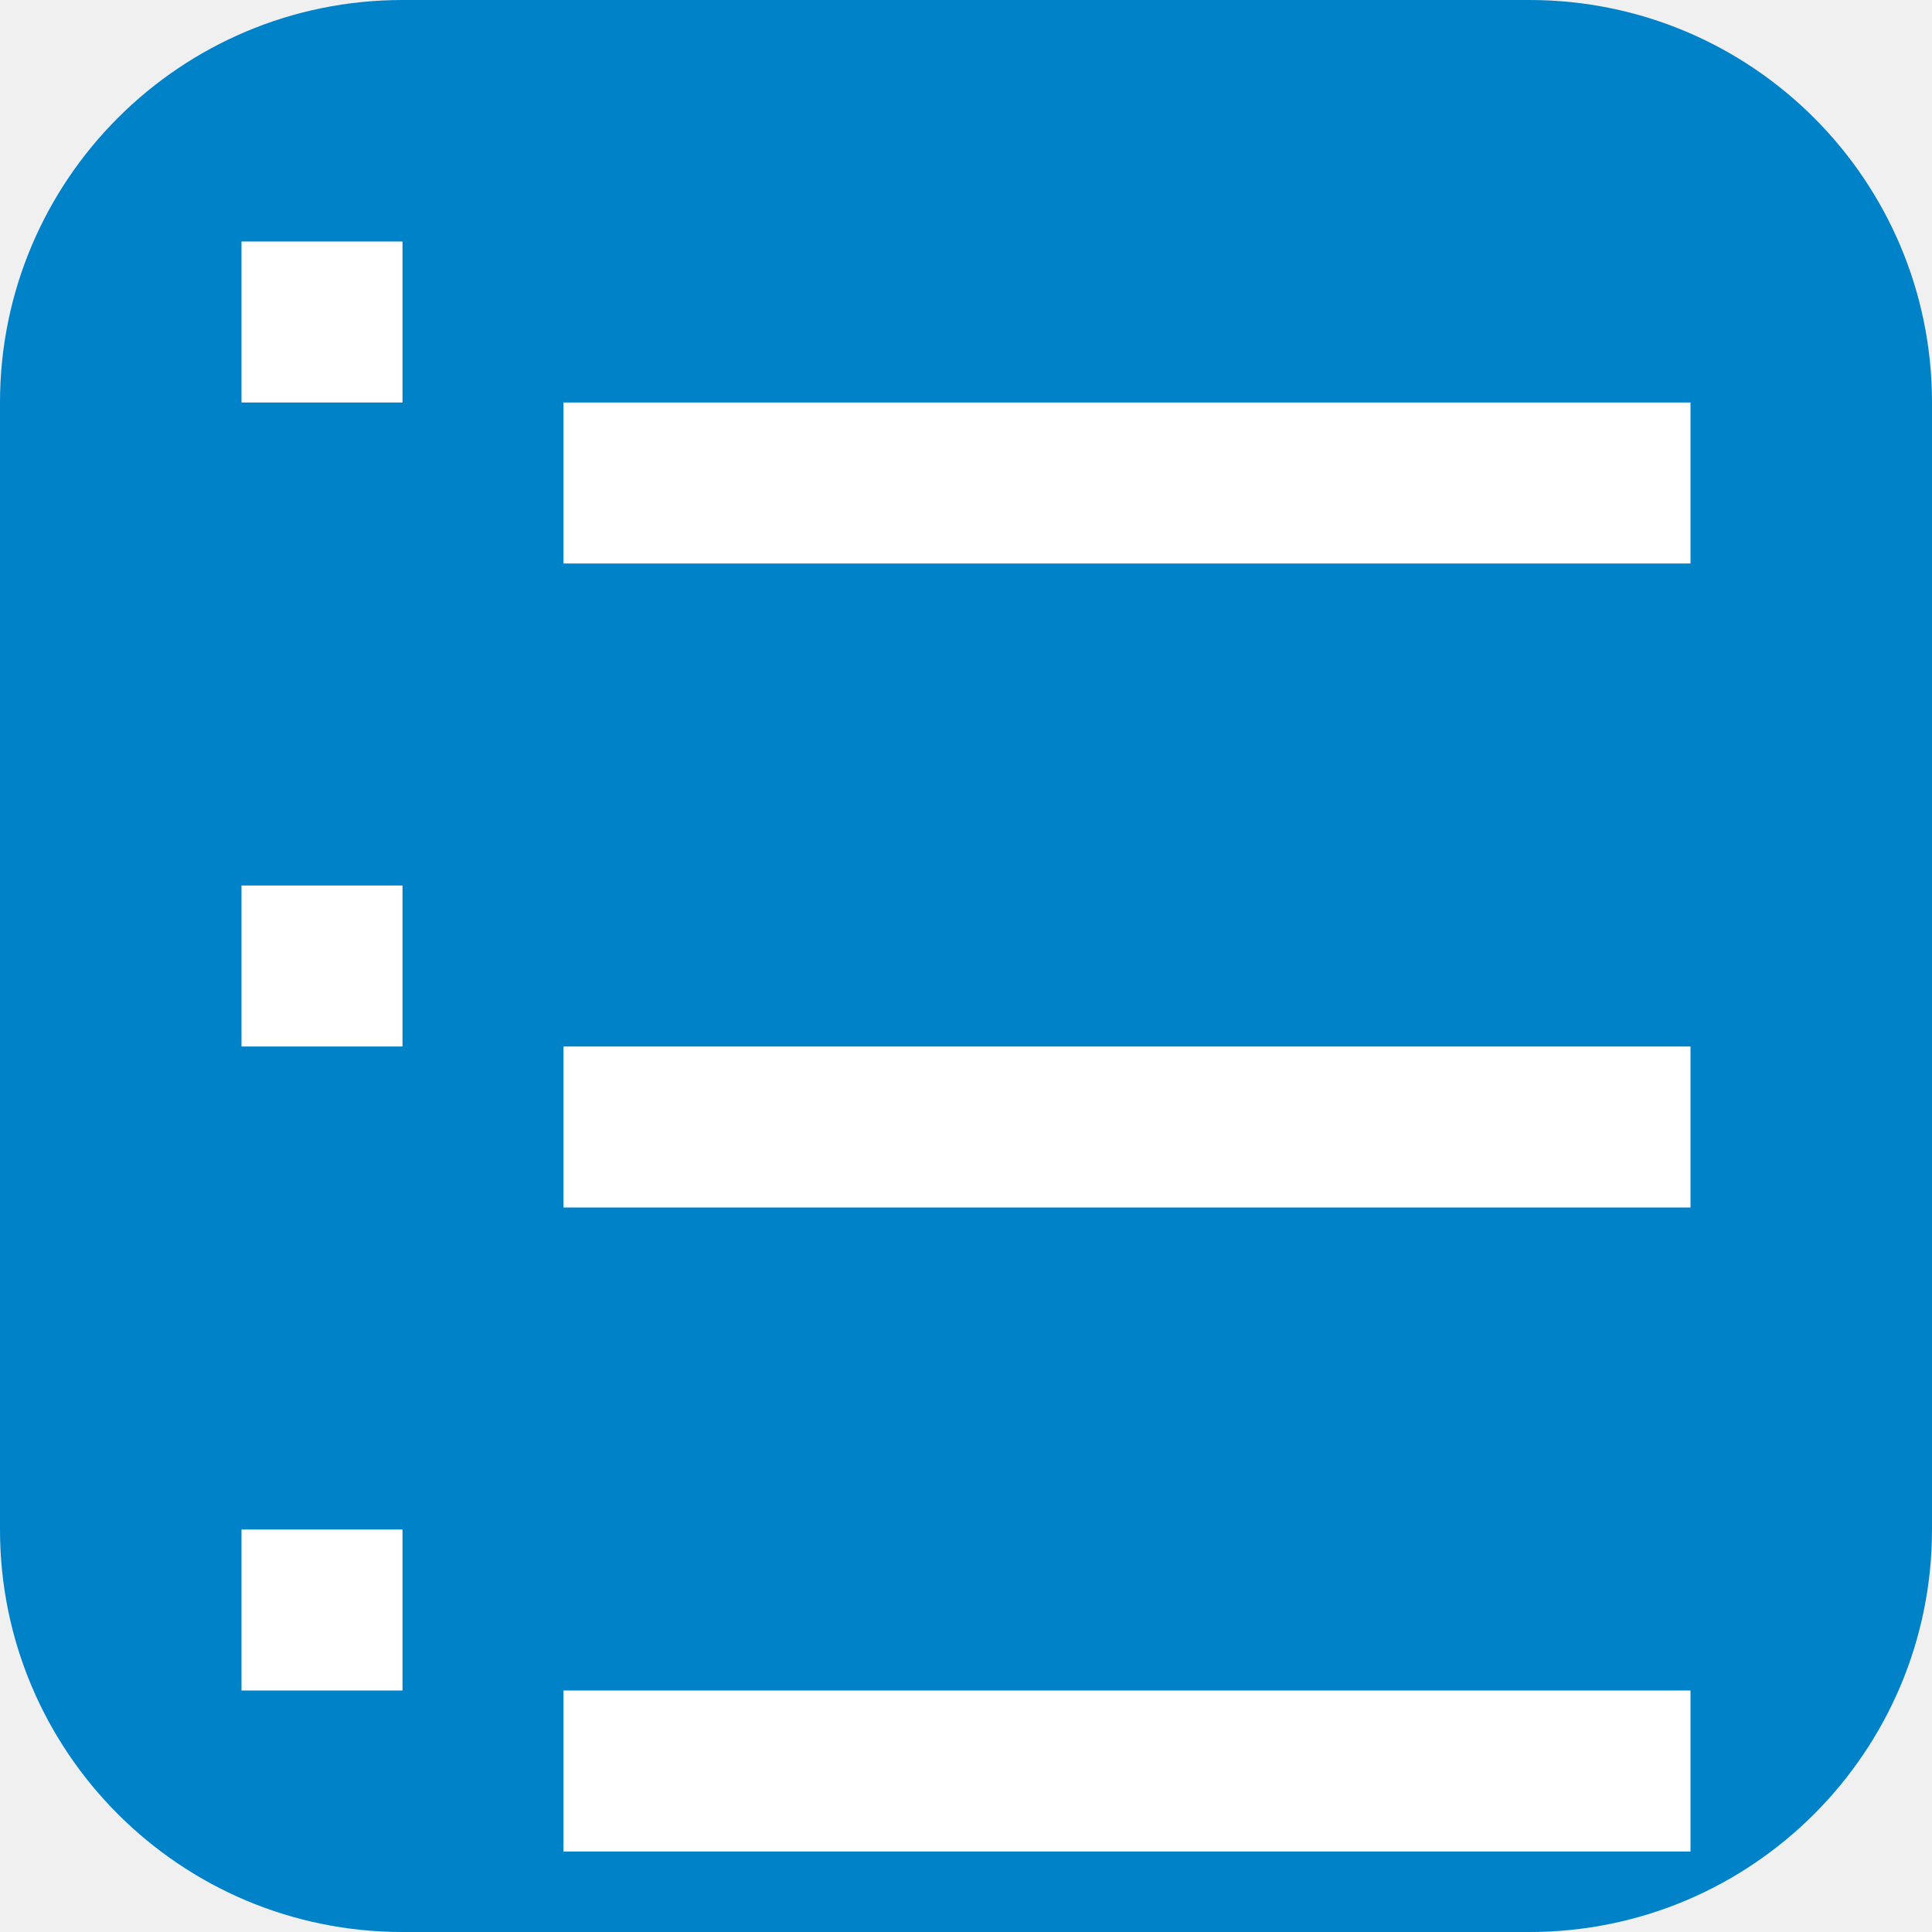
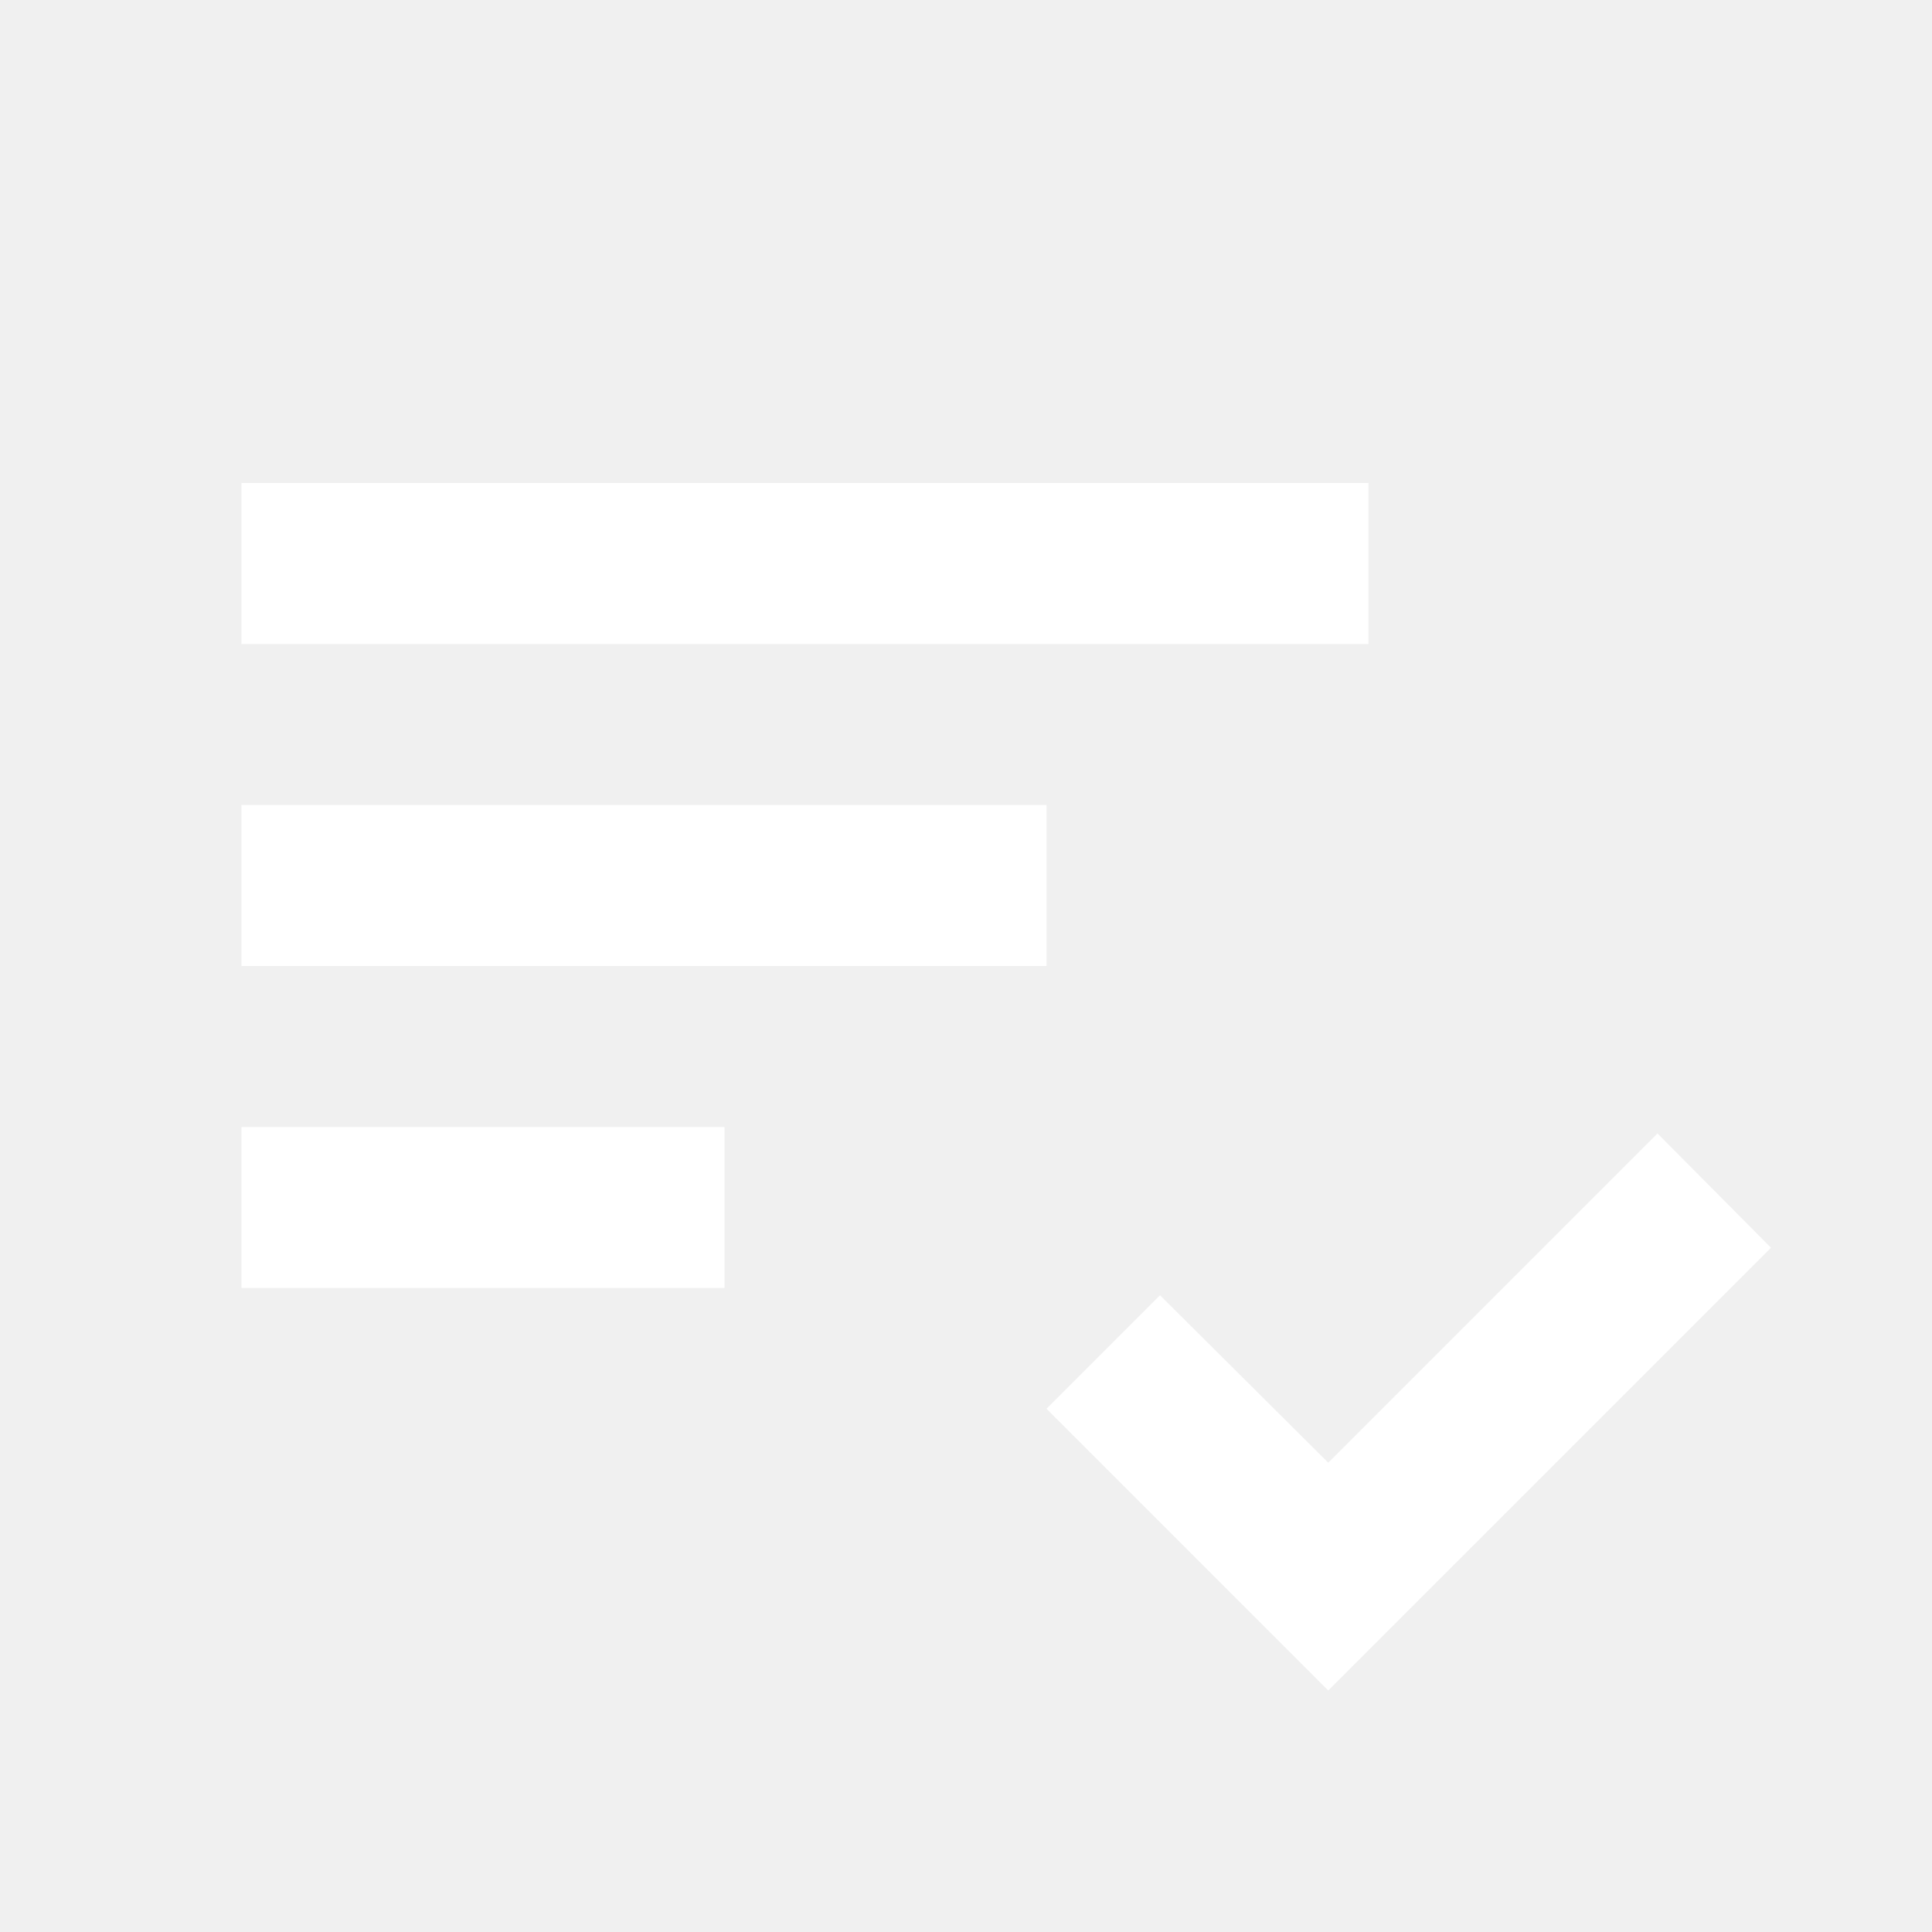
- <svg xmlns="http://www.w3.org/2000/svg" viewBox="0 0 24 24">
-   <rect width="24" height="24" rx="5" fill="#0082c9" />
-   <path fill="white" d="M3 5h2V3H3v2zm0 8h2v-2H3v2zm0 8h2v-2H3v2zm4-16v2h14V5H7zm0 10h14v-2H7v2zm0 8h14v-2H7v2z" />
+ <svg xmlns="http://www.w3.org/2000/svg" viewBox="0 0 24 24" fill="#fff">
+   <path d="M3,10H13V12H3V10M3,6H17V8H3V6M3,14H9V16H3V14M16.5,21L13,17.5L14.41,16.09L16.5,18.17L20.59,14.08L22,15.5L16.5,21Z" />
</svg>
